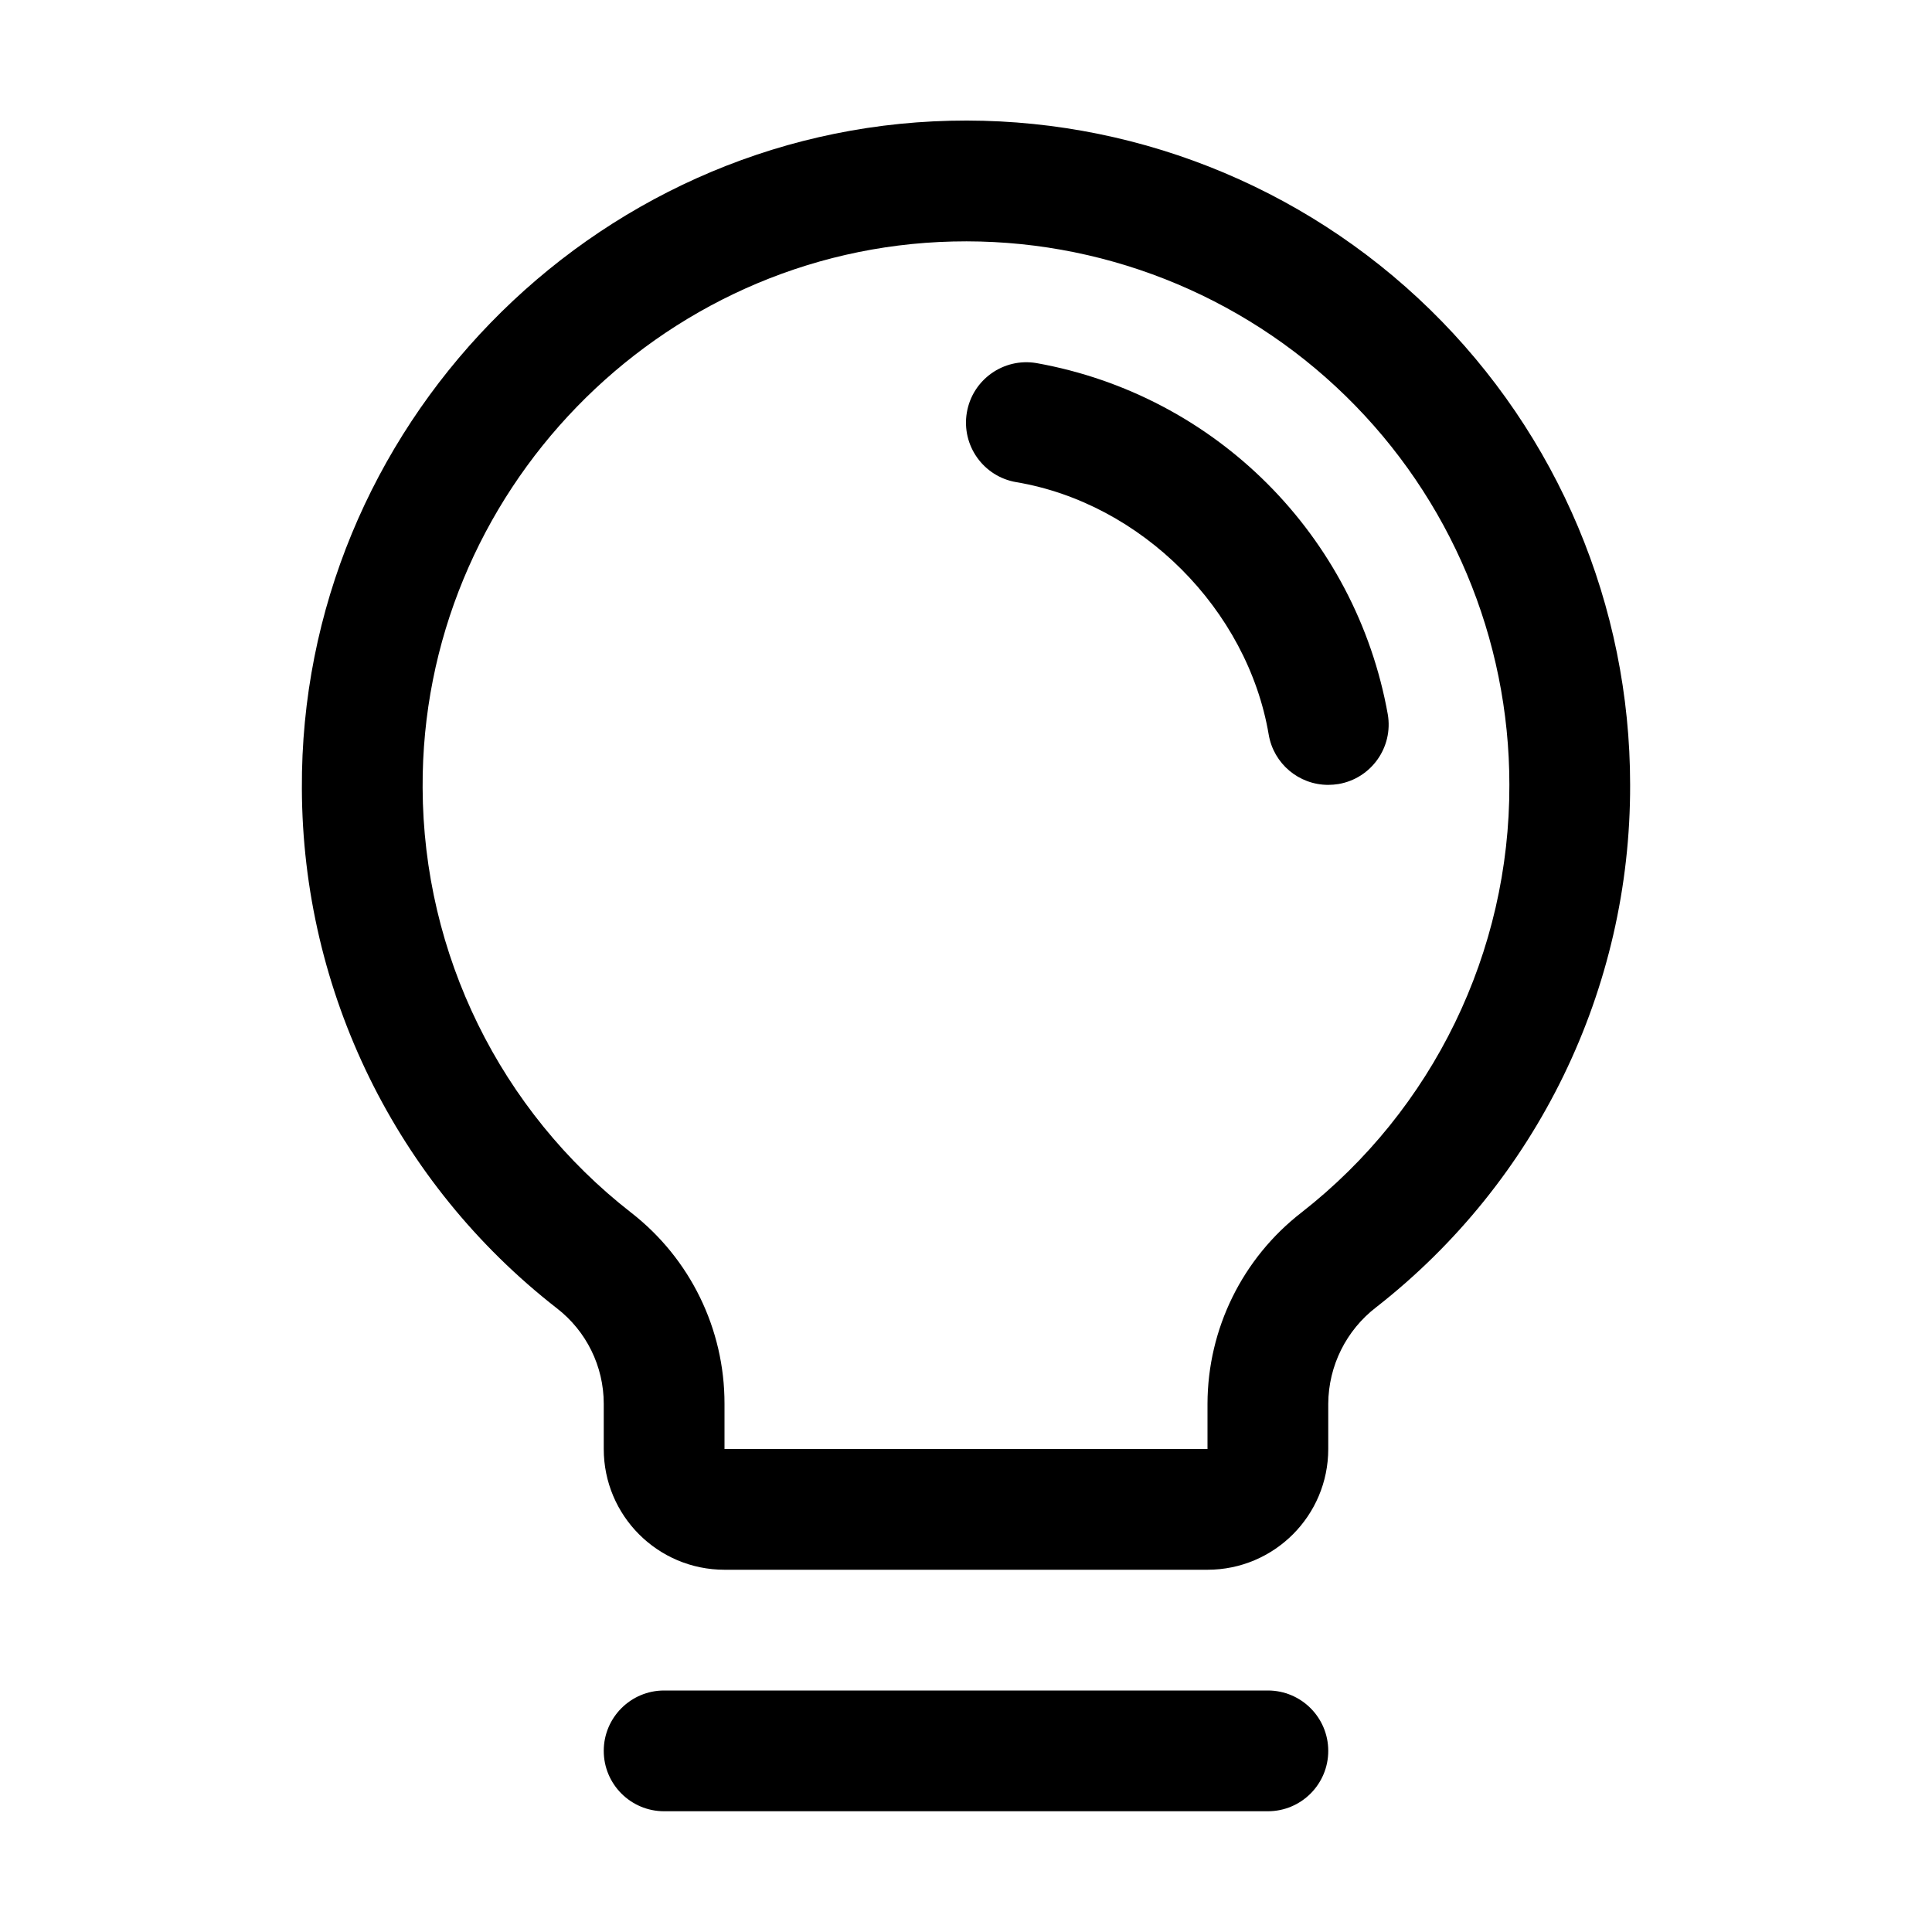
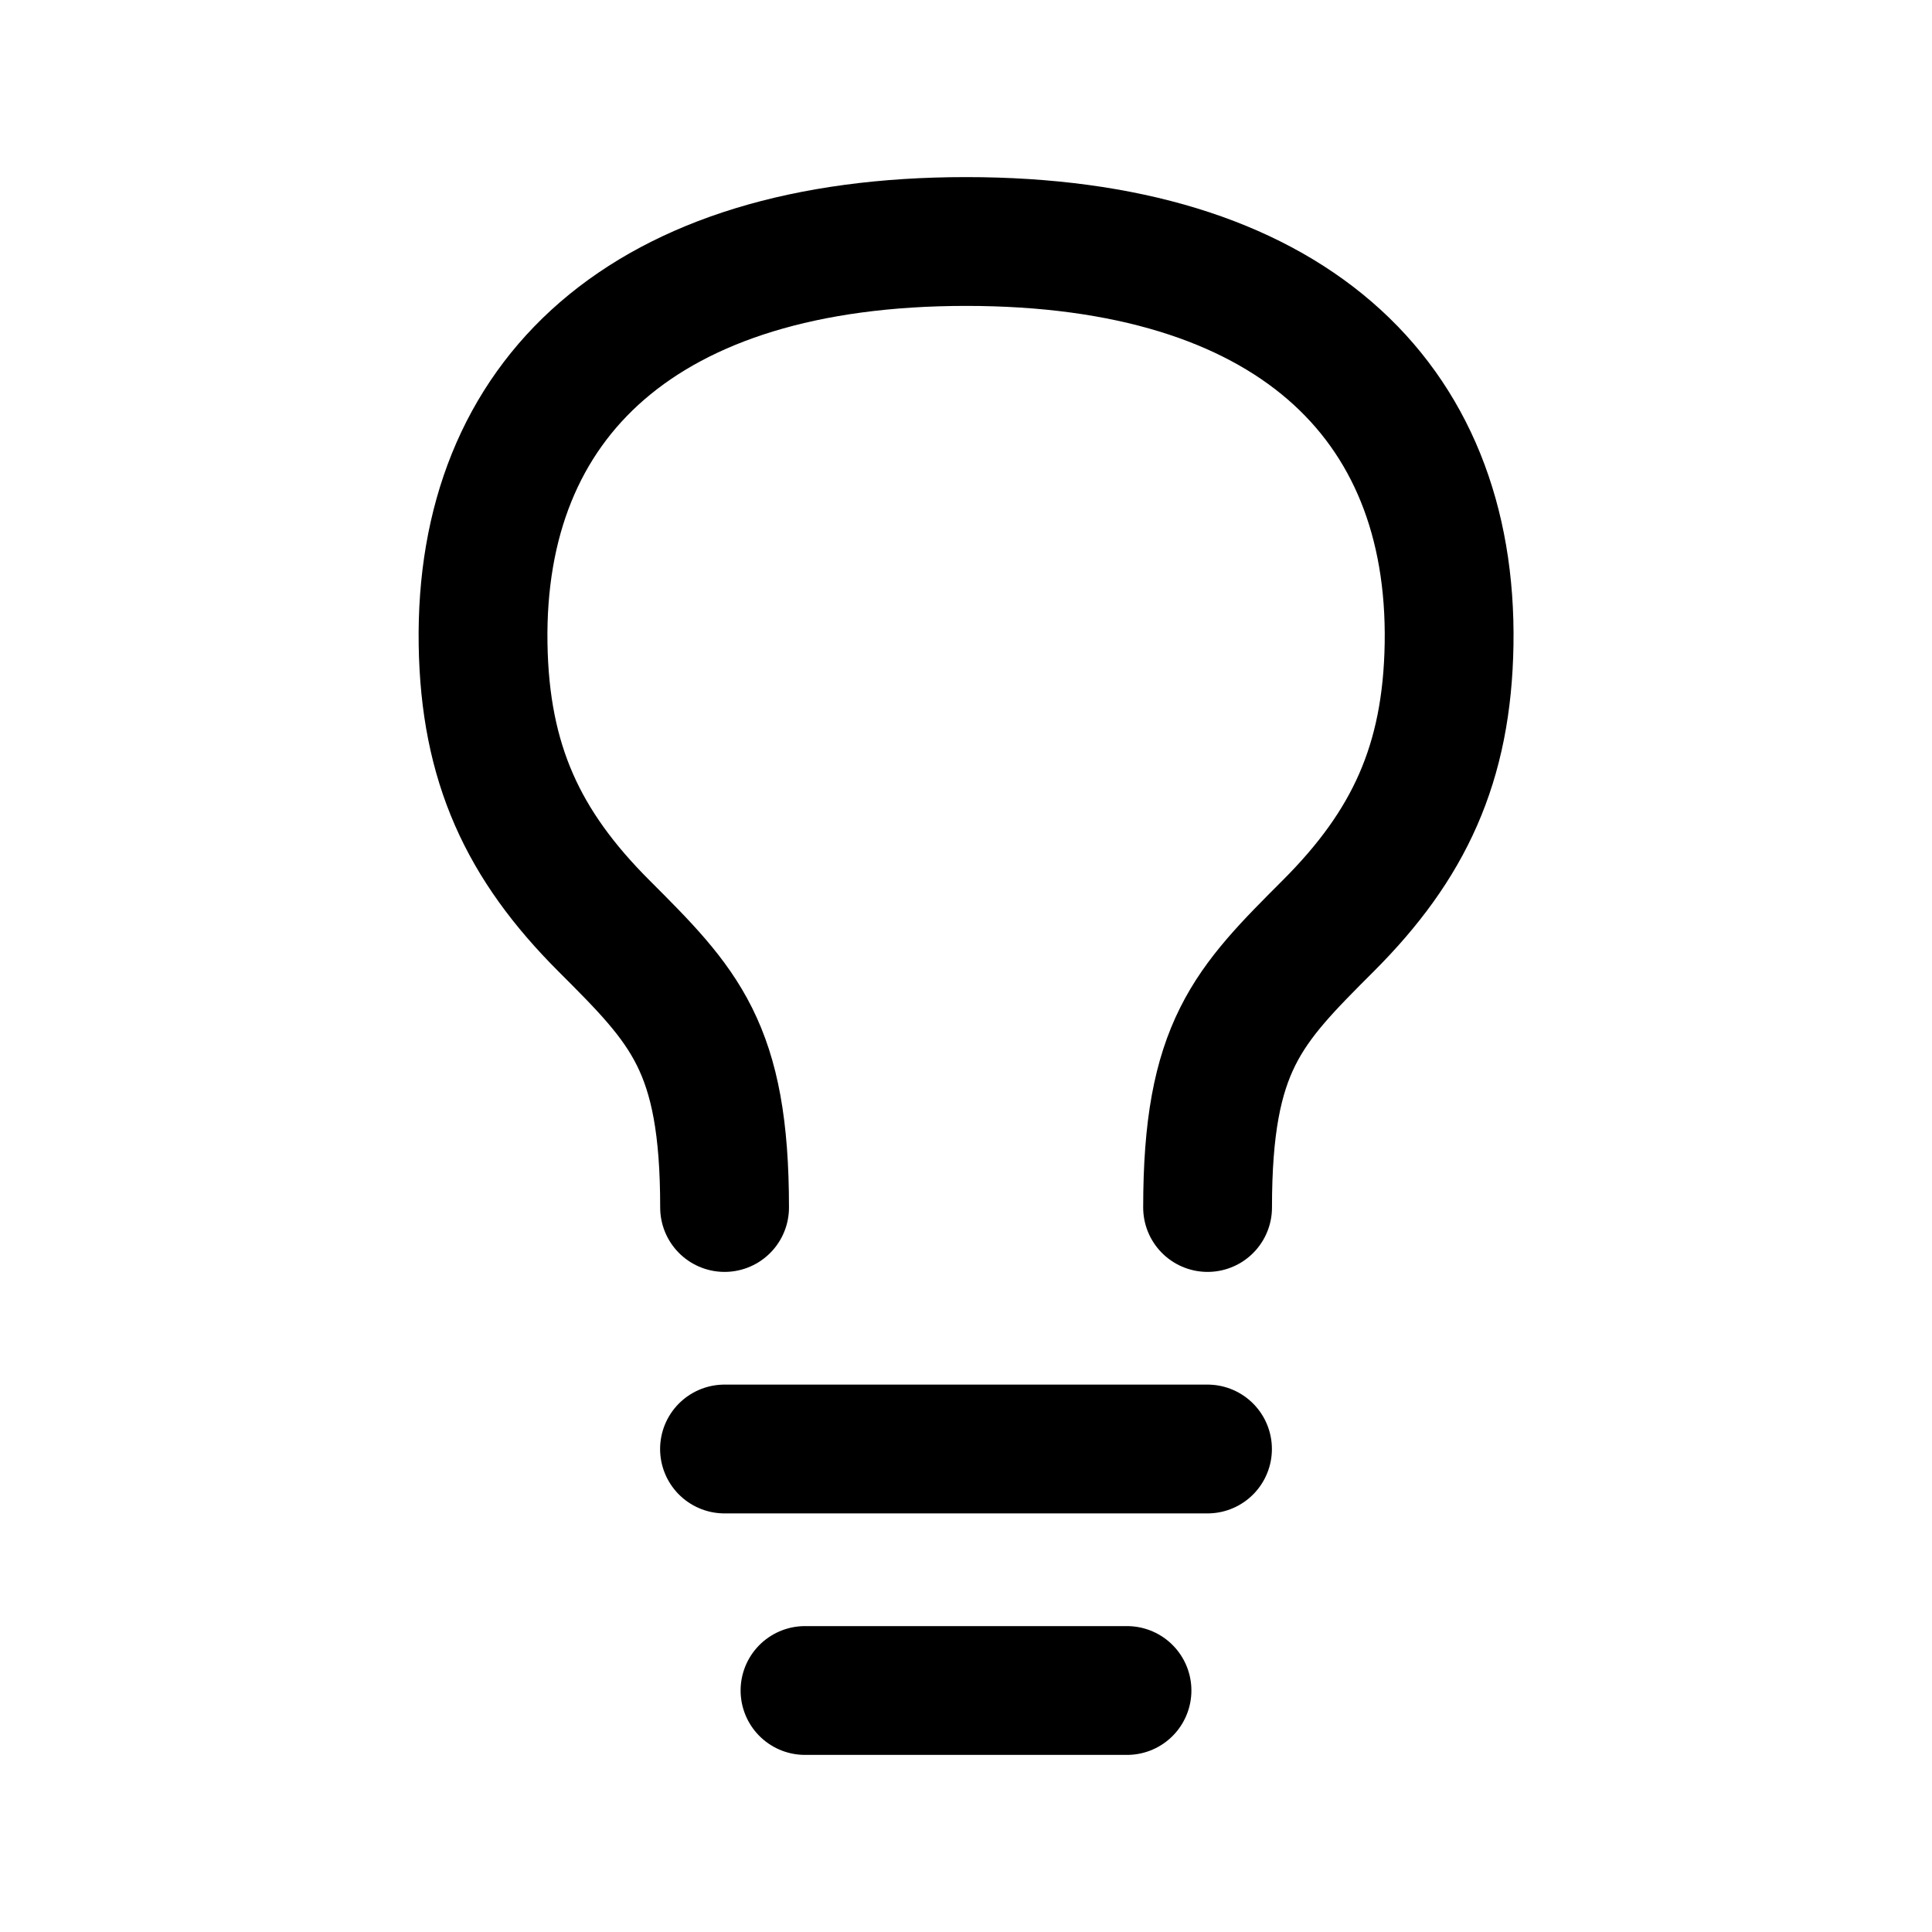
- <svg xmlns="http://www.w3.org/2000/svg" viewBox="0 0 256 256" fill="#000">
-   <path d="M176,232a8,8,0,0,1-8,8H88a8,8,0,0,1,0-16h80A8,8,0,0,1,176,232Zm40-128a87.55,87.55,0,0,1-33.64,69.21A16.24,16.24,0,0,0,176,186v6a16,16,0,0,1-16,16H96a16,16,0,0,1-16-16v-6a16,16,0,0,0-6.23-12.66A87.59,87.59,0,0,1,40,104.49C39.74,56.83,78.26,17.14,125.88,16A88,88,0,0,1,216,104Zm-16,0a72,72,0,0,0-73.74-72c-39,.92-70.47,33.39-70.26,72.39a71.65,71.65,0,0,0,27.64,56.3A32,32,0,0,1,96,186v6h64v-6a32.15,32.15,0,0,1,12.47-25.35A71.65,71.65,0,0,0,200,104Zm-16.11-9.34a57.6,57.6,0,0,0-46.56-46.55,8,8,0,0,0-2.66,15.78c16.57,2.79,30.63,16.85,33.44,33.45A8,8,0,0,0,176,104a9,9,0,0,0,1.35-.11A8,8,0,0,0,183.89,94.66Z" />
+ <svg xmlns="http://www.w3.org/2000/svg" width="24" height="24" stroke-width="1.6" viewBox="0 0 24 24" fill="none">
+   <path d="M9 18H15" stroke="currentColor" stroke-linecap="round" stroke-linejoin="round" />
+   <path d="M10 21H14" stroke="currentColor" stroke-linecap="round" stroke-linejoin="round" />
+   <path d="M9.001 15C9.001 13 8.501 12.5 7.501 11.5C6.501 10.5 6.024 9.487 6.001 8C5.953 4.95 8.001 3 12.001 3C16.001 3 18.049 4.95 18.001 8C17.977 9.487 17.501 10.5 16.501 11.5C15.501 12.5 15.001 13 15.001 15" stroke="currentColor" stroke-linecap="round" stroke-linejoin="round" />
</svg>
